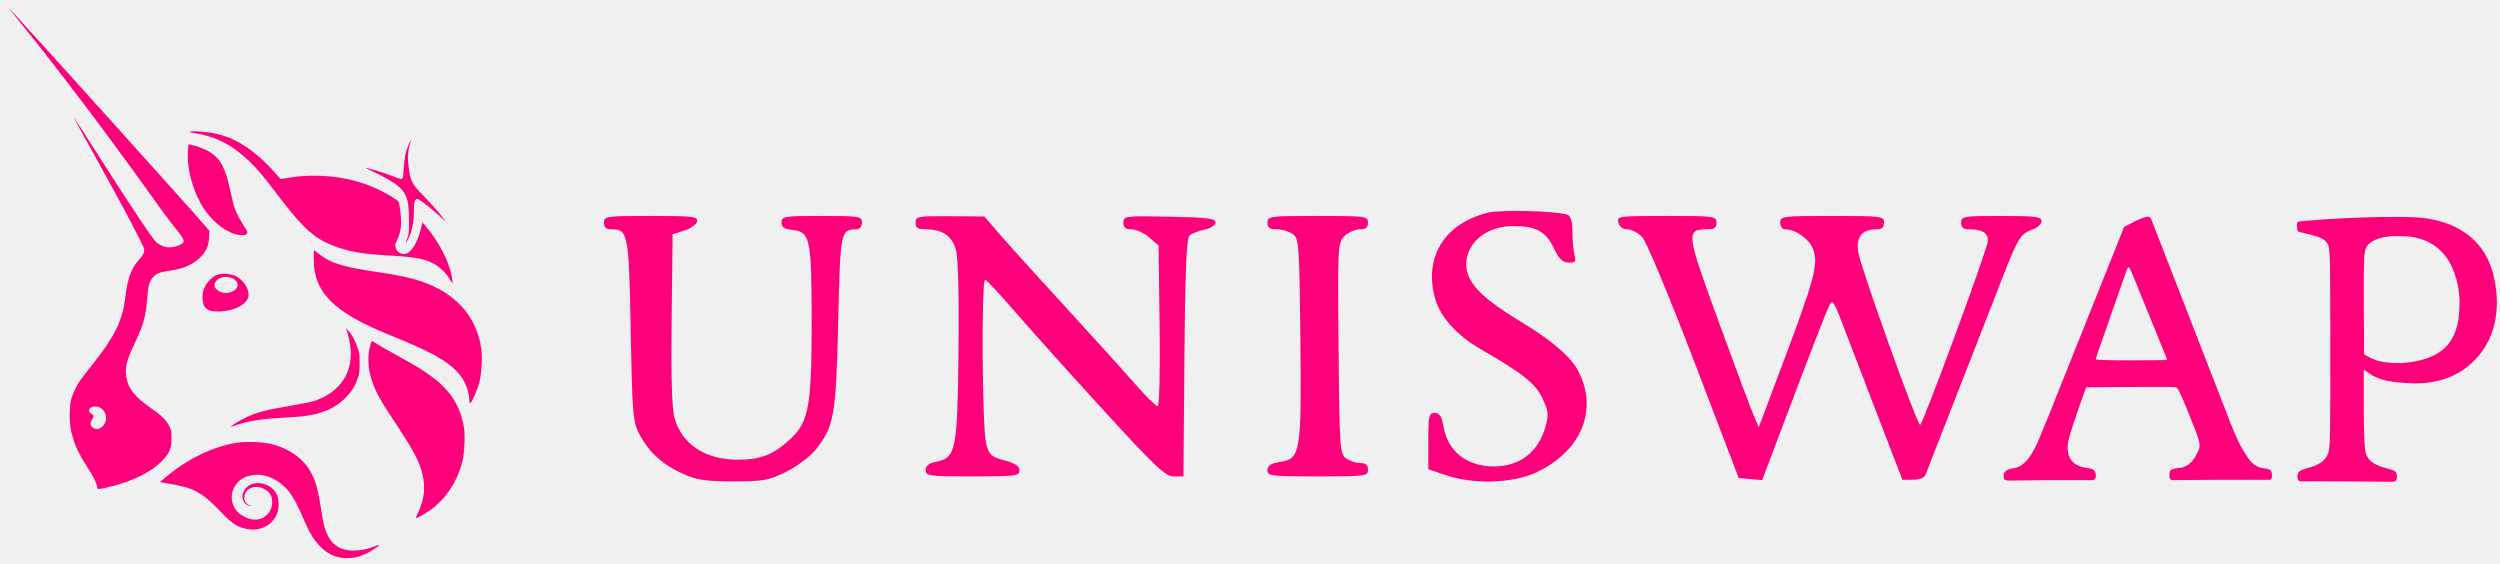
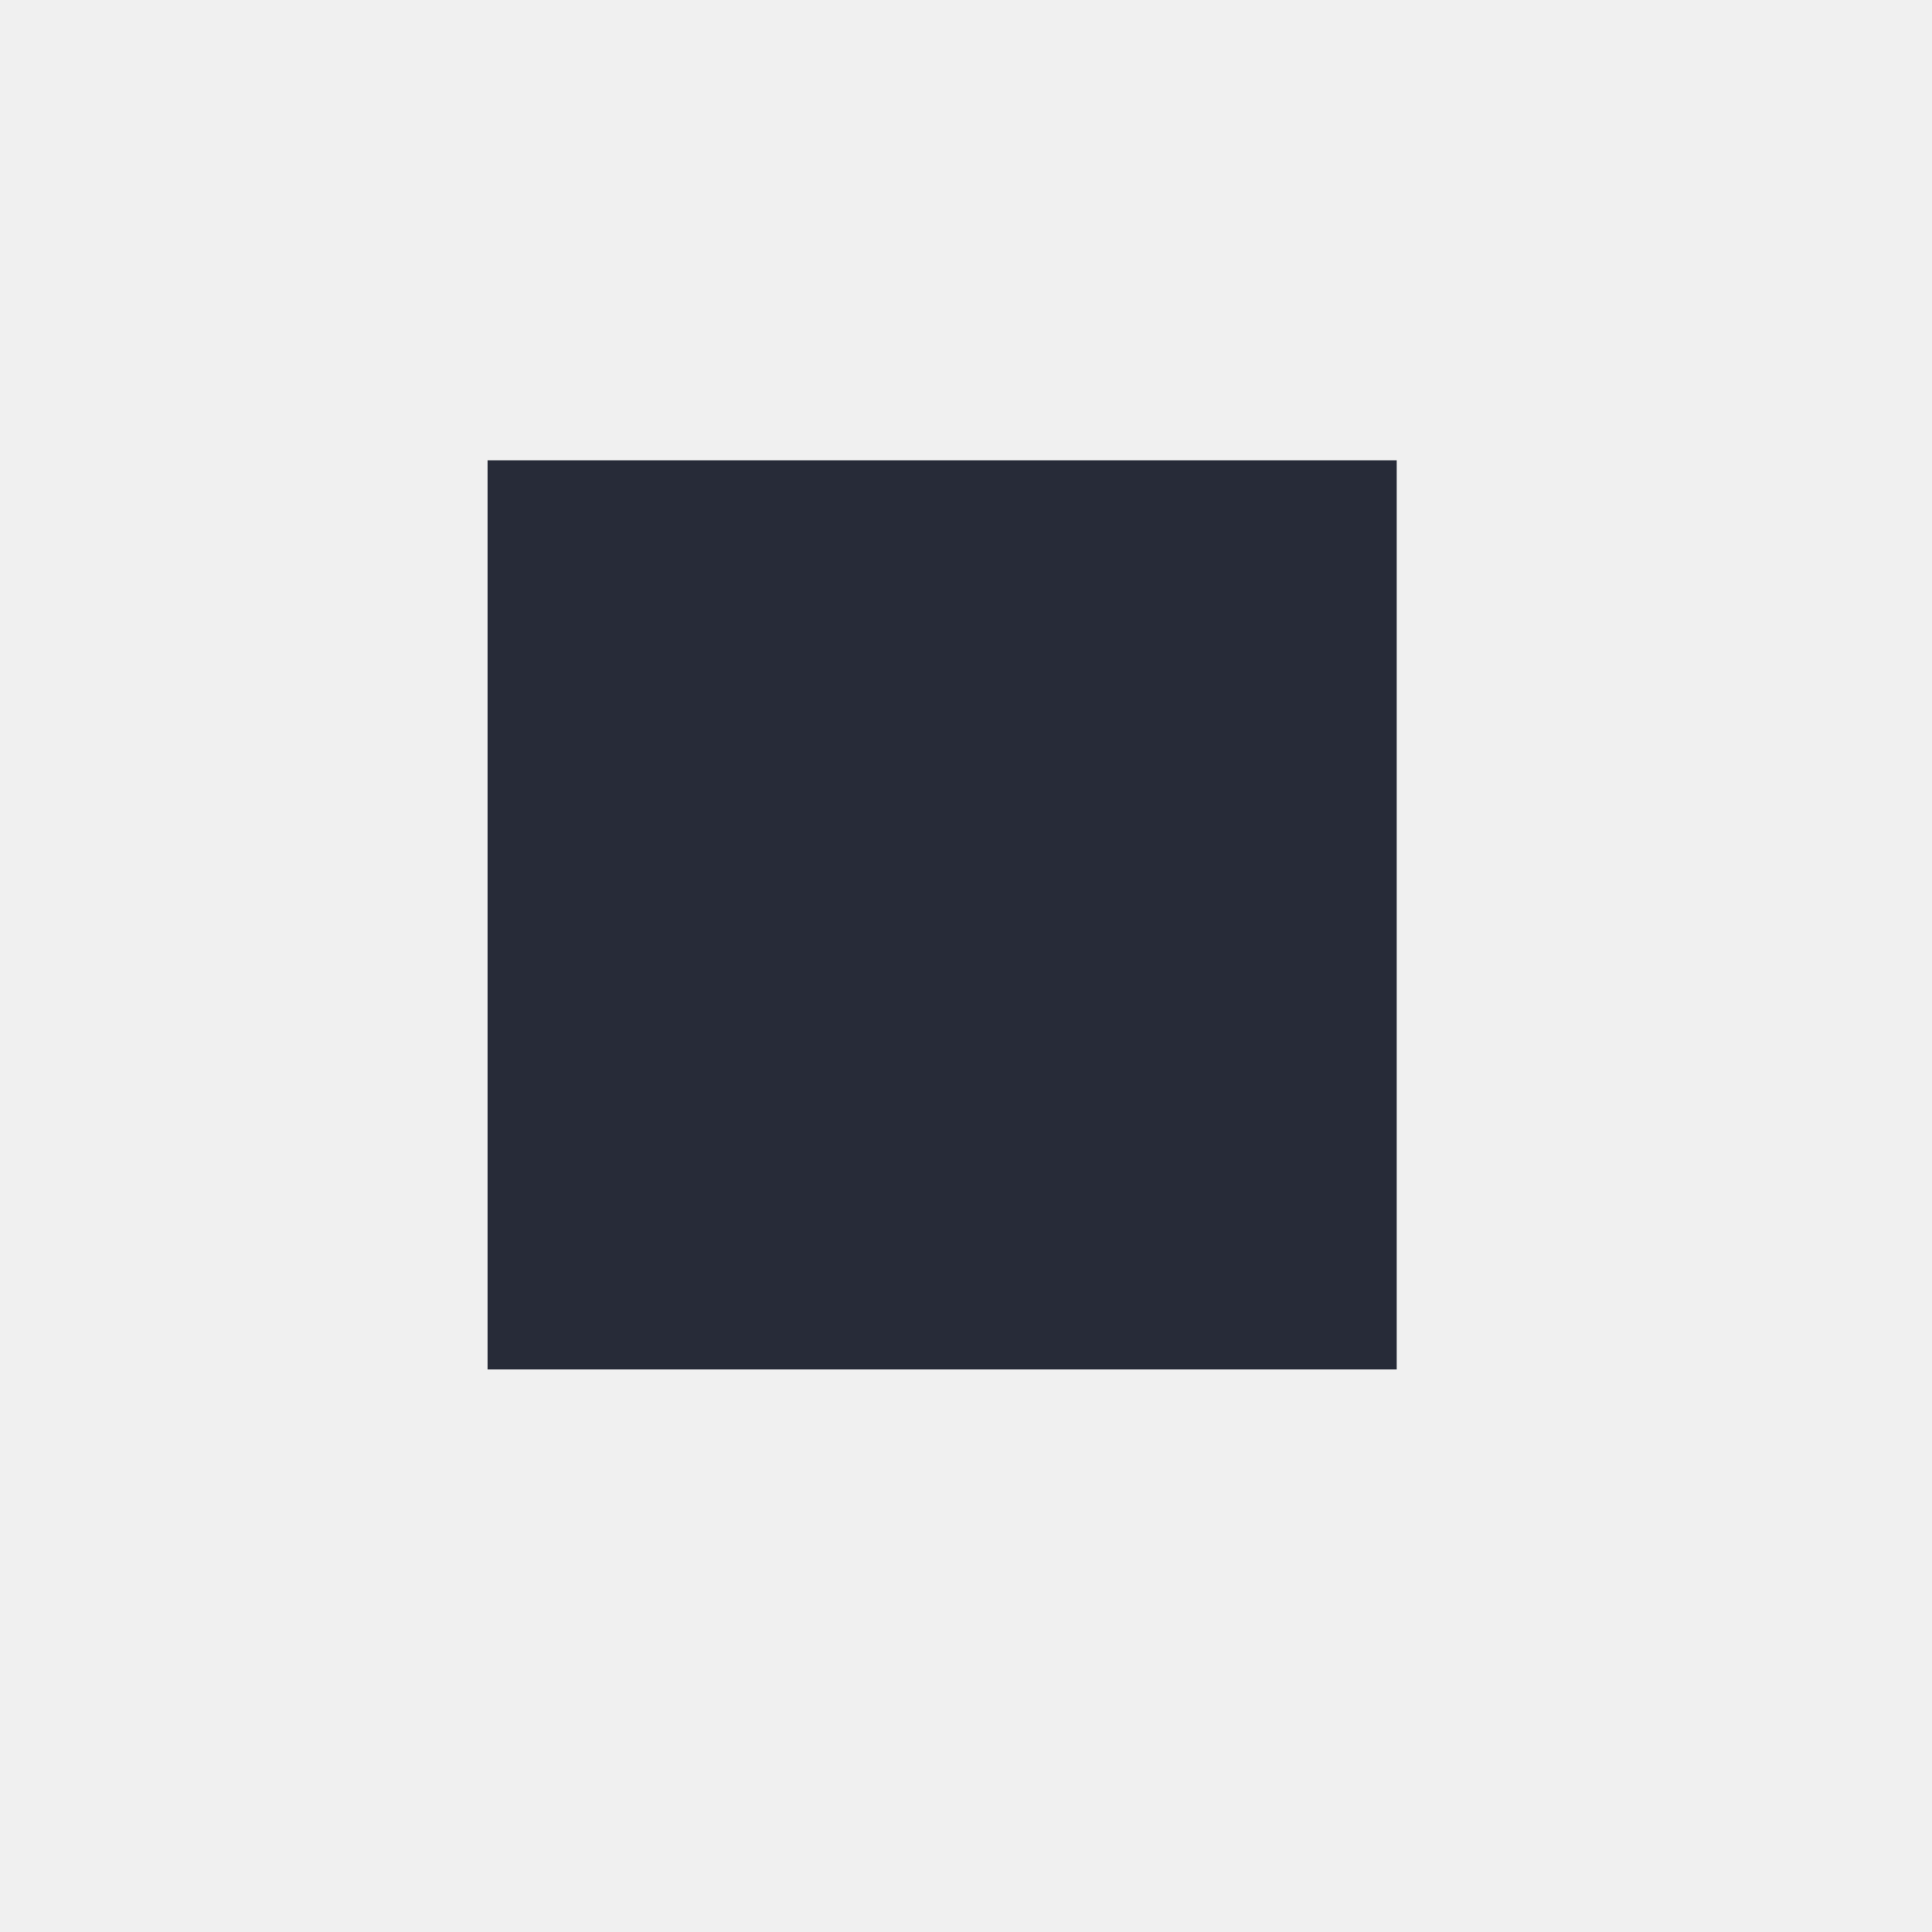
- <svg xmlns="http://www.w3.org/2000/svg" width="213" height="48" viewBox="0 0 213 48" fill="none">
-   <g clip-path="url(#clip0_8015_12013)">
-     <path fill-rule="evenodd" clip-rule="evenodd" d="M1.556 1.705C6.851 8.197 12.666 16.353 13.606 17.672C13.656 17.743 13.693 17.794 13.714 17.824C14.216 18.524 14.629 19.044 14.944 19.439C15.641 20.316 15.848 20.576 15.432 20.816C15.096 21.008 14.75 21.072 14.404 21.072C14.013 21.072 13.573 20.882 13.252 20.574C13.025 20.357 11.474 18.082 9.362 14.771C7.745 12.238 6.393 10.136 6.356 10.101C6.271 10.02 6.272 10.023 9.197 15.309C11.033 18.628 12.29 21.081 12.29 21.238C12.29 21.557 12.203 21.724 11.813 22.164C11.164 22.896 10.873 23.719 10.663 25.422C10.428 27.331 9.767 28.679 7.935 30.987C6.863 32.338 6.687 32.586 6.417 33.13C6.076 33.816 5.982 34.2 5.944 35.066C5.904 35.981 5.982 36.573 6.259 37.448C6.501 38.214 6.754 38.72 7.401 39.733C7.96 40.606 8.281 41.255 8.281 41.509C8.281 41.711 8.319 41.711 9.184 41.514C11.255 41.041 12.936 40.211 13.881 39.193C14.466 38.563 14.604 38.215 14.608 37.352C14.611 36.788 14.591 36.669 14.44 36.344C14.194 35.816 13.746 35.376 12.759 34.695C11.466 33.802 10.914 33.083 10.761 32.094C10.636 31.283 10.781 30.711 11.497 29.196C12.237 27.628 12.421 26.96 12.545 25.38C12.625 24.359 12.736 23.957 13.026 23.634C13.329 23.297 13.602 23.182 14.351 23.079C15.573 22.91 16.351 22.591 16.991 21.996C17.546 21.479 17.778 20.982 17.814 20.233L17.841 19.665L17.531 19.3C16.408 17.977 0.804 0.666 0.735 0.666C0.72 0.666 1.089 1.134 1.556 1.705ZM8.911 36.102C9.165 35.648 9.03 35.064 8.606 34.779C8.204 34.509 7.581 34.636 7.581 34.987C7.581 35.094 7.64 35.172 7.772 35.241C7.995 35.357 8.011 35.487 7.836 35.753C7.658 36.022 7.673 36.259 7.876 36.42C8.204 36.679 8.668 36.537 8.911 36.102ZM16.553 11.337C16.052 11.259 16.03 11.25 16.266 11.213C16.718 11.143 17.785 11.239 18.52 11.415C20.236 11.827 21.797 12.883 23.464 14.757L23.907 15.255L24.541 15.152C27.209 14.719 29.924 15.063 32.195 16.123C32.82 16.415 33.805 16.995 33.928 17.144C33.967 17.191 34.039 17.497 34.088 17.824C34.256 18.953 34.172 19.819 33.83 20.465C33.644 20.817 33.634 20.929 33.759 21.23C33.858 21.47 34.137 21.648 34.413 21.647C34.977 21.647 35.584 20.725 35.866 19.443L35.977 18.934L36.199 19.187C37.414 20.577 38.368 22.473 38.532 23.823L38.574 24.174L38.37 23.855C38.019 23.304 37.666 22.93 37.214 22.627C36.399 22.083 35.537 21.897 33.255 21.776C31.193 21.666 30.027 21.488 28.87 21.107C26.902 20.459 25.91 19.596 23.572 16.498C22.534 15.122 21.892 14.36 21.253 13.747C19.803 12.354 18.377 11.623 16.553 11.337ZM34.393 14.41C34.444 13.488 34.568 12.88 34.817 12.324C34.916 12.104 35.008 11.924 35.022 11.924C35.036 11.924 34.994 12.087 34.927 12.285C34.746 12.824 34.716 13.561 34.841 14.419C34.999 15.508 35.089 15.665 36.228 16.84C36.762 17.392 37.384 18.087 37.609 18.386L38.019 18.929L37.609 18.541C37.108 18.066 35.956 17.141 35.702 17.009C35.531 16.92 35.506 16.922 35.401 17.027C35.304 17.125 35.283 17.271 35.27 17.964C35.249 19.043 35.103 19.736 34.752 20.429C34.562 20.803 34.532 20.723 34.703 20.3C34.832 19.985 34.845 19.846 34.844 18.801C34.842 16.702 34.595 16.197 33.148 15.332C32.782 15.113 32.178 14.797 31.806 14.63C31.434 14.463 31.139 14.318 31.15 14.307C31.191 14.266 32.602 14.682 33.17 14.902C34.015 15.231 34.154 15.273 34.257 15.234C34.326 15.207 34.359 15.005 34.393 14.41ZM16.016 12.798C15.88 14.419 16.509 16.587 17.526 18.001C18.314 19.098 19.536 19.95 20.438 20.032C21.029 20.086 21.206 19.899 20.939 19.505C20.568 18.957 20.112 18.115 19.991 17.754C19.916 17.53 19.753 16.868 19.629 16.283C19.204 14.285 18.788 13.507 17.825 12.916C17.474 12.701 16.724 12.419 16.289 12.339L16.058 12.297L16.016 12.798ZM33.159 28.526C28.407 26.594 26.733 24.916 26.733 22.085C26.733 21.669 26.747 21.328 26.764 21.328C26.782 21.328 26.965 21.465 27.173 21.633C28.137 22.414 29.216 22.748 32.203 23.188C33.961 23.447 34.951 23.656 35.863 23.962C38.764 24.934 40.559 26.905 40.987 29.591C41.111 30.372 41.038 31.835 40.837 32.607C40.677 33.216 40.191 34.314 40.063 34.356C40.027 34.368 39.992 34.23 39.983 34.041C39.934 33.033 39.429 32.051 38.582 31.315C37.618 30.479 36.324 29.814 33.159 28.526ZM29.593 28.314C29.66 28.514 29.763 28.971 29.823 29.329C30.203 31.617 29.014 33.466 26.701 34.183C26.456 34.258 25.491 34.449 24.557 34.606C22.666 34.924 21.823 35.15 20.975 35.562C20.373 35.855 19.645 36.293 19.689 36.336C19.703 36.35 19.84 36.317 19.994 36.263C21.063 35.884 22.253 35.687 24.06 35.592C24.778 35.555 25.594 35.495 25.874 35.459C27.485 35.254 28.601 34.76 29.469 33.868C29.952 33.371 30.24 32.908 30.472 32.256C30.619 31.842 30.639 31.688 30.64 30.955C30.641 30.208 30.623 30.072 30.464 29.612C30.255 29.009 30.009 28.558 29.697 28.204L29.472 27.949L29.593 28.314ZM32.001 33.237C31.37 31.866 31.225 30.543 31.571 29.308C31.608 29.176 31.667 29.068 31.703 29.068C31.739 29.068 31.888 29.149 32.034 29.249C32.325 29.447 32.909 29.78 34.464 30.636C36.404 31.705 37.51 32.532 38.262 33.477C38.921 34.305 39.328 35.248 39.525 36.397C39.636 37.048 39.571 38.615 39.405 39.271C38.884 41.339 37.671 42.963 35.942 43.911C35.689 44.049 35.461 44.163 35.437 44.164C35.412 44.164 35.505 43.928 35.642 43.637C36.224 42.409 36.29 41.214 35.85 39.884C35.581 39.07 35.032 38.077 33.923 36.398C32.634 34.445 32.318 33.926 32.001 33.237ZM20.107 37.734C18.109 38.062 15.914 39.131 14.151 40.635L13.626 41.083L14.087 41.156C16.495 41.535 17.143 41.872 18.814 43.61C19.775 44.61 20.099 44.832 20.897 45.038C22.068 45.34 23.222 44.785 23.618 43.73C23.795 43.259 23.771 42.478 23.568 42.086C23.085 41.153 21.679 40.851 20.999 41.535C20.433 42.104 20.598 42.962 21.302 43.109C21.463 43.144 21.459 43.136 21.261 43.046C20.953 42.905 20.819 42.71 20.817 42.399C20.813 41.67 21.638 41.262 22.406 41.611C22.968 41.868 23.192 42.203 23.192 42.789C23.192 43.693 22.43 44.374 21.544 44.263C21.07 44.203 20.491 43.897 20.18 43.543C19.398 42.65 19.703 41.241 20.794 40.7C21.625 40.289 22.73 40.39 23.586 40.957C24.57 41.608 24.989 42.203 25.836 44.155C26.112 44.791 26.467 45.507 26.625 45.746C27.428 46.96 28.39 47.555 29.549 47.555C30.188 47.555 30.669 47.437 31.273 47.132C31.723 46.905 32.36 46.475 32.314 46.428C32.301 46.415 32.115 46.474 31.9 46.559C30.635 47.057 29.349 47.023 28.602 46.47C28.131 46.123 27.752 45.43 27.557 44.564C27.523 44.414 27.412 43.752 27.309 43.093C27.05 41.421 26.8 40.67 26.219 39.808C25.624 38.926 24.48 38.186 23.202 37.855C22.404 37.649 20.969 37.593 20.107 37.734ZM17.308 24.813C17.481 24.169 18.038 23.555 18.612 23.377C18.977 23.264 19.731 23.336 20.085 23.518C20.772 23.871 21.271 24.674 21.163 25.255C21.031 25.962 19.895 26.528 18.589 26.537C17.921 26.542 17.675 26.451 17.42 26.108C17.262 25.895 17.203 25.206 17.308 24.813ZM19.91 23.77C20.252 23.981 20.34 24.294 20.139 24.583C20 24.782 19.571 24.971 19.257 24.971C18.785 24.971 18.27 24.633 18.27 24.323C18.27 23.701 19.257 23.367 19.91 23.77ZM122.31 25.553C121.244 22.008 123.002 19.067 126.752 18.122C127.828 17.851 132.698 17.974 133.532 18.293C133.838 18.41 133.972 18.859 133.975 19.781C133.977 20.508 134.056 21.391 134.15 21.742C134.294 22.276 134.21 22.381 133.647 22.372C133.138 22.364 132.83 22.066 132.4 21.163C131.714 19.721 130.882 19.263 128.945 19.257C126.471 19.25 124.662 20.916 124.956 22.927C125.148 24.237 126.456 25.525 129.392 27.296C132.186 28.981 133.816 30.366 134.465 31.608C136.202 34.926 134.719 38.478 130.849 40.267C128.862 41.186 125.533 41.281 123.192 40.486L121.693 39.977V37.581C121.693 35.412 121.745 35.186 122.239 35.186C122.653 35.186 122.831 35.459 122.977 36.316C123.338 38.445 124.956 39.738 127.261 39.738C129.519 39.738 131.097 38.504 131.702 36.267C131.959 35.315 131.915 34.963 131.404 33.912C130.792 32.652 129.738 31.815 126.158 29.75C124.171 28.604 122.767 27.072 122.31 25.553ZM52.134 19.538C51.645 19.538 51.455 19.378 51.455 18.968C51.455 18.427 51.645 18.399 55.473 18.399C59.026 18.399 59.48 18.453 59.399 18.861C59.348 19.114 58.857 19.466 58.307 19.643L57.308 19.964L57.222 27.219C57.165 32.06 57.246 34.853 57.464 35.612C58.112 37.87 60.089 39.169 62.879 39.169C64.82 39.169 65.955 38.715 67.38 37.367C68.913 35.917 69.158 34.54 69.153 27.381C69.148 20.32 69.025 19.737 67.509 19.591C66.819 19.524 66.587 19.363 66.587 18.951C66.587 18.436 66.815 18.399 70.014 18.399C73.249 18.399 73.44 18.431 73.44 18.968C73.44 19.319 73.248 19.539 72.94 19.542C71.618 19.553 71.594 19.679 71.415 27.422C71.231 35.462 71.058 36.414 69.429 38.384C68.959 38.952 67.838 39.777 66.939 40.218C65.472 40.935 65.006 41.017 62.447 41.013C60.089 41.008 59.344 40.894 58.164 40.357C56.443 39.574 55.323 38.559 54.498 37.035C53.922 35.971 53.872 35.395 53.739 28.187C53.586 19.935 53.512 19.538 52.134 19.538ZM78.851 19.538C78.199 19.538 78.008 19.409 78.008 18.968C78.008 18.435 78.191 18.401 80.935 18.423L83.861 18.446L85.262 20.059C86.031 20.946 88.541 23.72 90.838 26.224C93.135 28.727 95.772 31.64 96.698 32.696C97.624 33.753 98.496 34.617 98.635 34.617C98.778 34.617 98.85 31.633 98.799 27.763L98.709 20.91L97.907 20.224C97.467 19.846 96.793 19.538 96.409 19.538C95.898 19.538 95.711 19.383 95.711 18.96C95.711 18.405 95.856 18.386 99.636 18.463C102.851 18.527 103.562 18.617 103.562 18.957C103.562 19.199 103.165 19.453 102.608 19.567C102.083 19.674 101.505 19.909 101.323 20.09C101.089 20.324 100.969 23.344 100.911 30.505L100.829 40.591H100.002C99.289 40.591 98.441 39.79 93.908 34.83C91.011 31.661 87.63 27.895 86.394 26.461C85.158 25.027 84.05 23.842 83.933 23.829C83.601 23.792 83.681 36.606 84.02 37.822C84.285 38.77 84.466 38.934 85.59 39.233C86.494 39.474 86.859 39.718 86.859 40.081C86.859 40.548 86.515 40.591 82.862 40.591C79.144 40.591 78.865 40.554 78.865 40.058C78.865 39.695 79.134 39.471 79.709 39.356C81.452 39.009 81.568 38.458 81.665 30.028C81.72 25.308 81.64 22.004 81.453 21.313C81.124 20.096 80.305 19.538 78.851 19.538ZM108.79 19.538C108.179 19.538 107.988 19.402 107.988 18.968C107.988 18.425 108.179 18.399 112.271 18.399C116.363 18.399 116.554 18.425 116.554 18.968C116.554 19.386 116.363 19.538 115.84 19.538C115.447 19.538 114.864 19.799 114.544 20.118C113.978 20.682 113.963 20.962 114.044 29.672C114.122 38.176 114.156 38.668 114.681 39.05C114.986 39.272 115.532 39.453 115.894 39.453C116.363 39.453 116.554 39.617 116.554 40.023C116.554 40.566 116.363 40.591 112.271 40.591C108.276 40.591 107.988 40.556 107.988 40.059C107.988 39.658 108.268 39.481 109.119 39.346C110.809 39.077 110.895 38.525 110.79 28.69C110.706 20.813 110.67 20.322 110.146 19.941C109.841 19.719 109.231 19.538 108.79 19.538ZM138.665 19.538C138.275 19.538 137.978 19.321 137.885 18.968C137.741 18.418 137.877 18.399 141.992 18.399C146.058 18.399 146.248 18.425 146.248 18.968C146.248 19.406 146.058 19.538 145.426 19.538C143.629 19.538 143.669 19.863 146.39 27.304C147.774 31.091 149.119 34.689 149.377 35.299L149.847 36.407L152.028 30.604C154.595 23.773 154.928 22.51 154.492 21.264C154.188 20.396 153.007 19.538 152.116 19.538C151.864 19.538 151.673 19.293 151.673 18.968C151.673 18.424 151.864 18.399 156.099 18.399C160.334 18.399 160.524 18.424 160.524 18.968C160.524 19.373 160.334 19.538 159.865 19.538C158.665 19.538 158.135 20.175 158.308 21.415C158.485 22.691 163.396 36.402 163.602 36.197C163.937 35.863 169.375 21.103 169.375 20.527C169.375 19.838 168.891 19.538 167.782 19.538C167.282 19.538 167.091 19.381 167.091 18.968C167.091 18.431 167.282 18.399 170.518 18.399C173.424 18.399 173.944 18.467 173.944 18.841C173.944 19.084 173.588 19.406 173.153 19.557C172.174 19.897 171.928 20.285 170.7 23.429C170.161 24.809 168.474 29.13 166.95 33.029C165.427 36.929 164.115 40.29 164.035 40.498C163.955 40.706 163.483 40.876 162.985 40.876H162.082L160.031 35.541C158.903 32.608 157.57 29.132 157.069 27.817C156.211 25.565 156.139 25.467 155.816 26.11C155.628 26.486 154.273 29.968 152.805 33.848L150.136 40.904L149.14 40.819L148.143 40.734L144.344 30.798C142.221 25.247 140.269 20.57 139.92 20.2C139.577 19.835 139.012 19.538 138.665 19.538ZM195.756 19.658C195.708 19.55 195.708 19.162 195.708 19.162C195.708 19.162 195.698 19.022 195.756 18.947C195.815 18.872 195.836 18.87 196.046 18.85L196.048 18.85C196.819 18.777 198.365 18.654 199.656 18.597C199.774 18.592 199.906 18.586 200.048 18.58L200.051 18.579L200.053 18.579L200.054 18.579C201.475 18.515 204.017 18.429 205.764 18.516C209.116 18.683 211.501 20.304 212.313 22.982C213.126 25.659 212.696 28.173 211.589 29.773C210.481 31.373 208.619 32.75 205.523 32.66C202.967 32.587 202.284 32.108 201.737 31.726C201.622 31.645 201.512 31.568 201.393 31.501V34.916C201.42 37.245 201.439 38.363 201.62 38.777C201.863 39.335 202.412 39.678 203.482 39.941C203.482 39.941 203.966 40.055 204.091 40.176C204.216 40.297 204.216 40.566 204.216 40.566C204.216 40.566 204.241 40.817 204.141 40.945C204.041 41.073 203.847 41.047 203.847 41.047L199.108 41.009L196.251 41.002C196.251 41.002 195.951 41.059 195.838 40.938C195.726 40.818 195.736 40.566 195.736 40.566C195.736 40.566 195.761 40.295 195.892 40.174C196.023 40.053 196.511 39.917 196.511 39.917C197.613 39.608 198.091 39.28 198.341 38.664C198.542 38.167 198.543 37.245 198.541 29.723C198.539 22.589 198.529 21.258 198.365 20.876C198.123 20.309 197.517 20.159 196.654 19.945L196.654 19.945C196.483 19.903 196.301 19.858 196.111 19.807C196.111 19.807 195.804 19.766 195.756 19.658ZM209.555 25.479C209.555 26.649 209.534 28.48 208.289 29.651C207.044 30.821 204.592 31.142 202.927 30.816C202.403 30.713 202.103 30.555 201.872 30.433L201.848 30.421L201.422 30.196L201.398 26.086C201.382 23.511 201.409 21.833 201.47 21.594C201.525 20.236 203.528 20.067 204.507 20.117C208.694 20.117 209.433 23.645 209.555 25.479ZM182.609 18.559C182.609 18.559 182.404 18.637 182.094 18.755L180.976 19.332L180.171 21.342C179.728 22.447 178.918 24.477 178.371 25.851C177.375 28.355 176.717 30 176.024 31.717C175.821 32.222 175.206 33.76 174.658 35.135C174.11 36.509 173.562 37.817 173.441 38.042C173.42 38.079 173.399 38.119 173.376 38.161C173.07 38.737 172.538 39.738 171.598 39.889C171.598 39.889 171.081 39.94 170.889 40.129C170.698 40.318 170.717 40.473 170.717 40.473V40.711C170.717 40.711 170.734 40.827 170.842 40.884C170.951 40.942 171.098 40.945 171.098 40.945L174.536 40.906H178.09C178.09 40.906 178.342 40.935 178.439 40.855C178.536 40.774 178.562 40.655 178.562 40.655V40.404C178.562 40.404 178.513 40.132 178.372 40.026C178.231 39.92 177.704 39.847 177.704 39.847C176.281 39.66 176.036 38.584 176.212 37.617C176.298 37.141 176.87 35.382 177.514 33.612L177.737 33L181.46 32.971C183.509 32.956 185.277 32.966 185.39 32.995C185.552 33.036 185.778 33.495 186.443 35.132C187.449 37.612 187.53 37.914 187.307 38.378C187.293 38.406 187.279 38.438 187.263 38.471C187.054 38.92 186.648 39.792 185.625 39.88C185.625 39.88 185.082 39.899 184.947 40.062C184.812 40.224 184.841 40.411 184.841 40.411V40.659C184.841 40.659 184.877 40.805 184.947 40.862C185.017 40.92 185.134 40.905 185.134 40.905L188.515 40.881L193.266 40.881C193.266 40.881 193.453 40.901 193.504 40.829C193.554 40.757 193.565 40.673 193.565 40.673V40.343C193.565 40.343 193.544 40.168 193.453 40.071C193.361 39.975 192.745 39.873 192.745 39.873C191.958 39.746 191.566 39.096 191.274 38.612C191.2 38.489 191.132 38.376 191.065 38.286C190.93 38.101 190.447 37.091 190.068 36.119C189.69 35.147 188.836 32.952 188.171 31.24C187.506 29.529 186.578 27.142 186.109 25.936C185.64 24.729 184.748 22.434 184.127 20.835C184.025 20.572 183.934 20.337 183.852 20.126L183.852 20.125C183.436 19.051 183.268 18.617 183.222 18.559C183.072 18.368 182.609 18.559 182.609 18.559ZM182.387 25.093C182.237 24.729 181.973 24.075 181.801 23.64C181.487 22.85 181.368 22.668 181.271 22.831C181.243 22.878 181.045 23.419 180.832 24.031C179.454 27.997 178.83 29.783 178.705 30.12C178.627 30.331 178.562 30.549 178.562 30.604C178.562 30.668 179.683 30.704 181.604 30.704C183.276 30.704 184.645 30.684 184.645 30.658C184.645 30.633 184.496 30.254 184.313 29.817C184.131 29.379 183.684 28.287 183.321 27.389C182.958 26.491 182.537 25.458 182.387 25.093Z" fill="#FF007A" />
+ <svg xmlns="http://www.w3.org/2000/svg" width="17" height="17" viewBox="0 0 17 17" fill="none">
+   <g clip-path="url(#clip0_10016_56628)">
+     <path d="M12.29 4.05L12.29 12.05L4.29 12.05L4.29 4.05L12.29 4.05Z" fill="#272B38" />
  </g>
  <defs>
-     <clipPath id="clip0_8015_12013">
-       <rect width="212" height="46.889" fill="white" transform="translate(0.734276 0.665771)" />
+     <clipPath id="clip0_10016_56628">
+       <rect width="11.314" height="11.314" fill="white" transform="translate(8.28955 0.0499878) rotate(45)" />
    </clipPath>
  </defs>
</svg>
